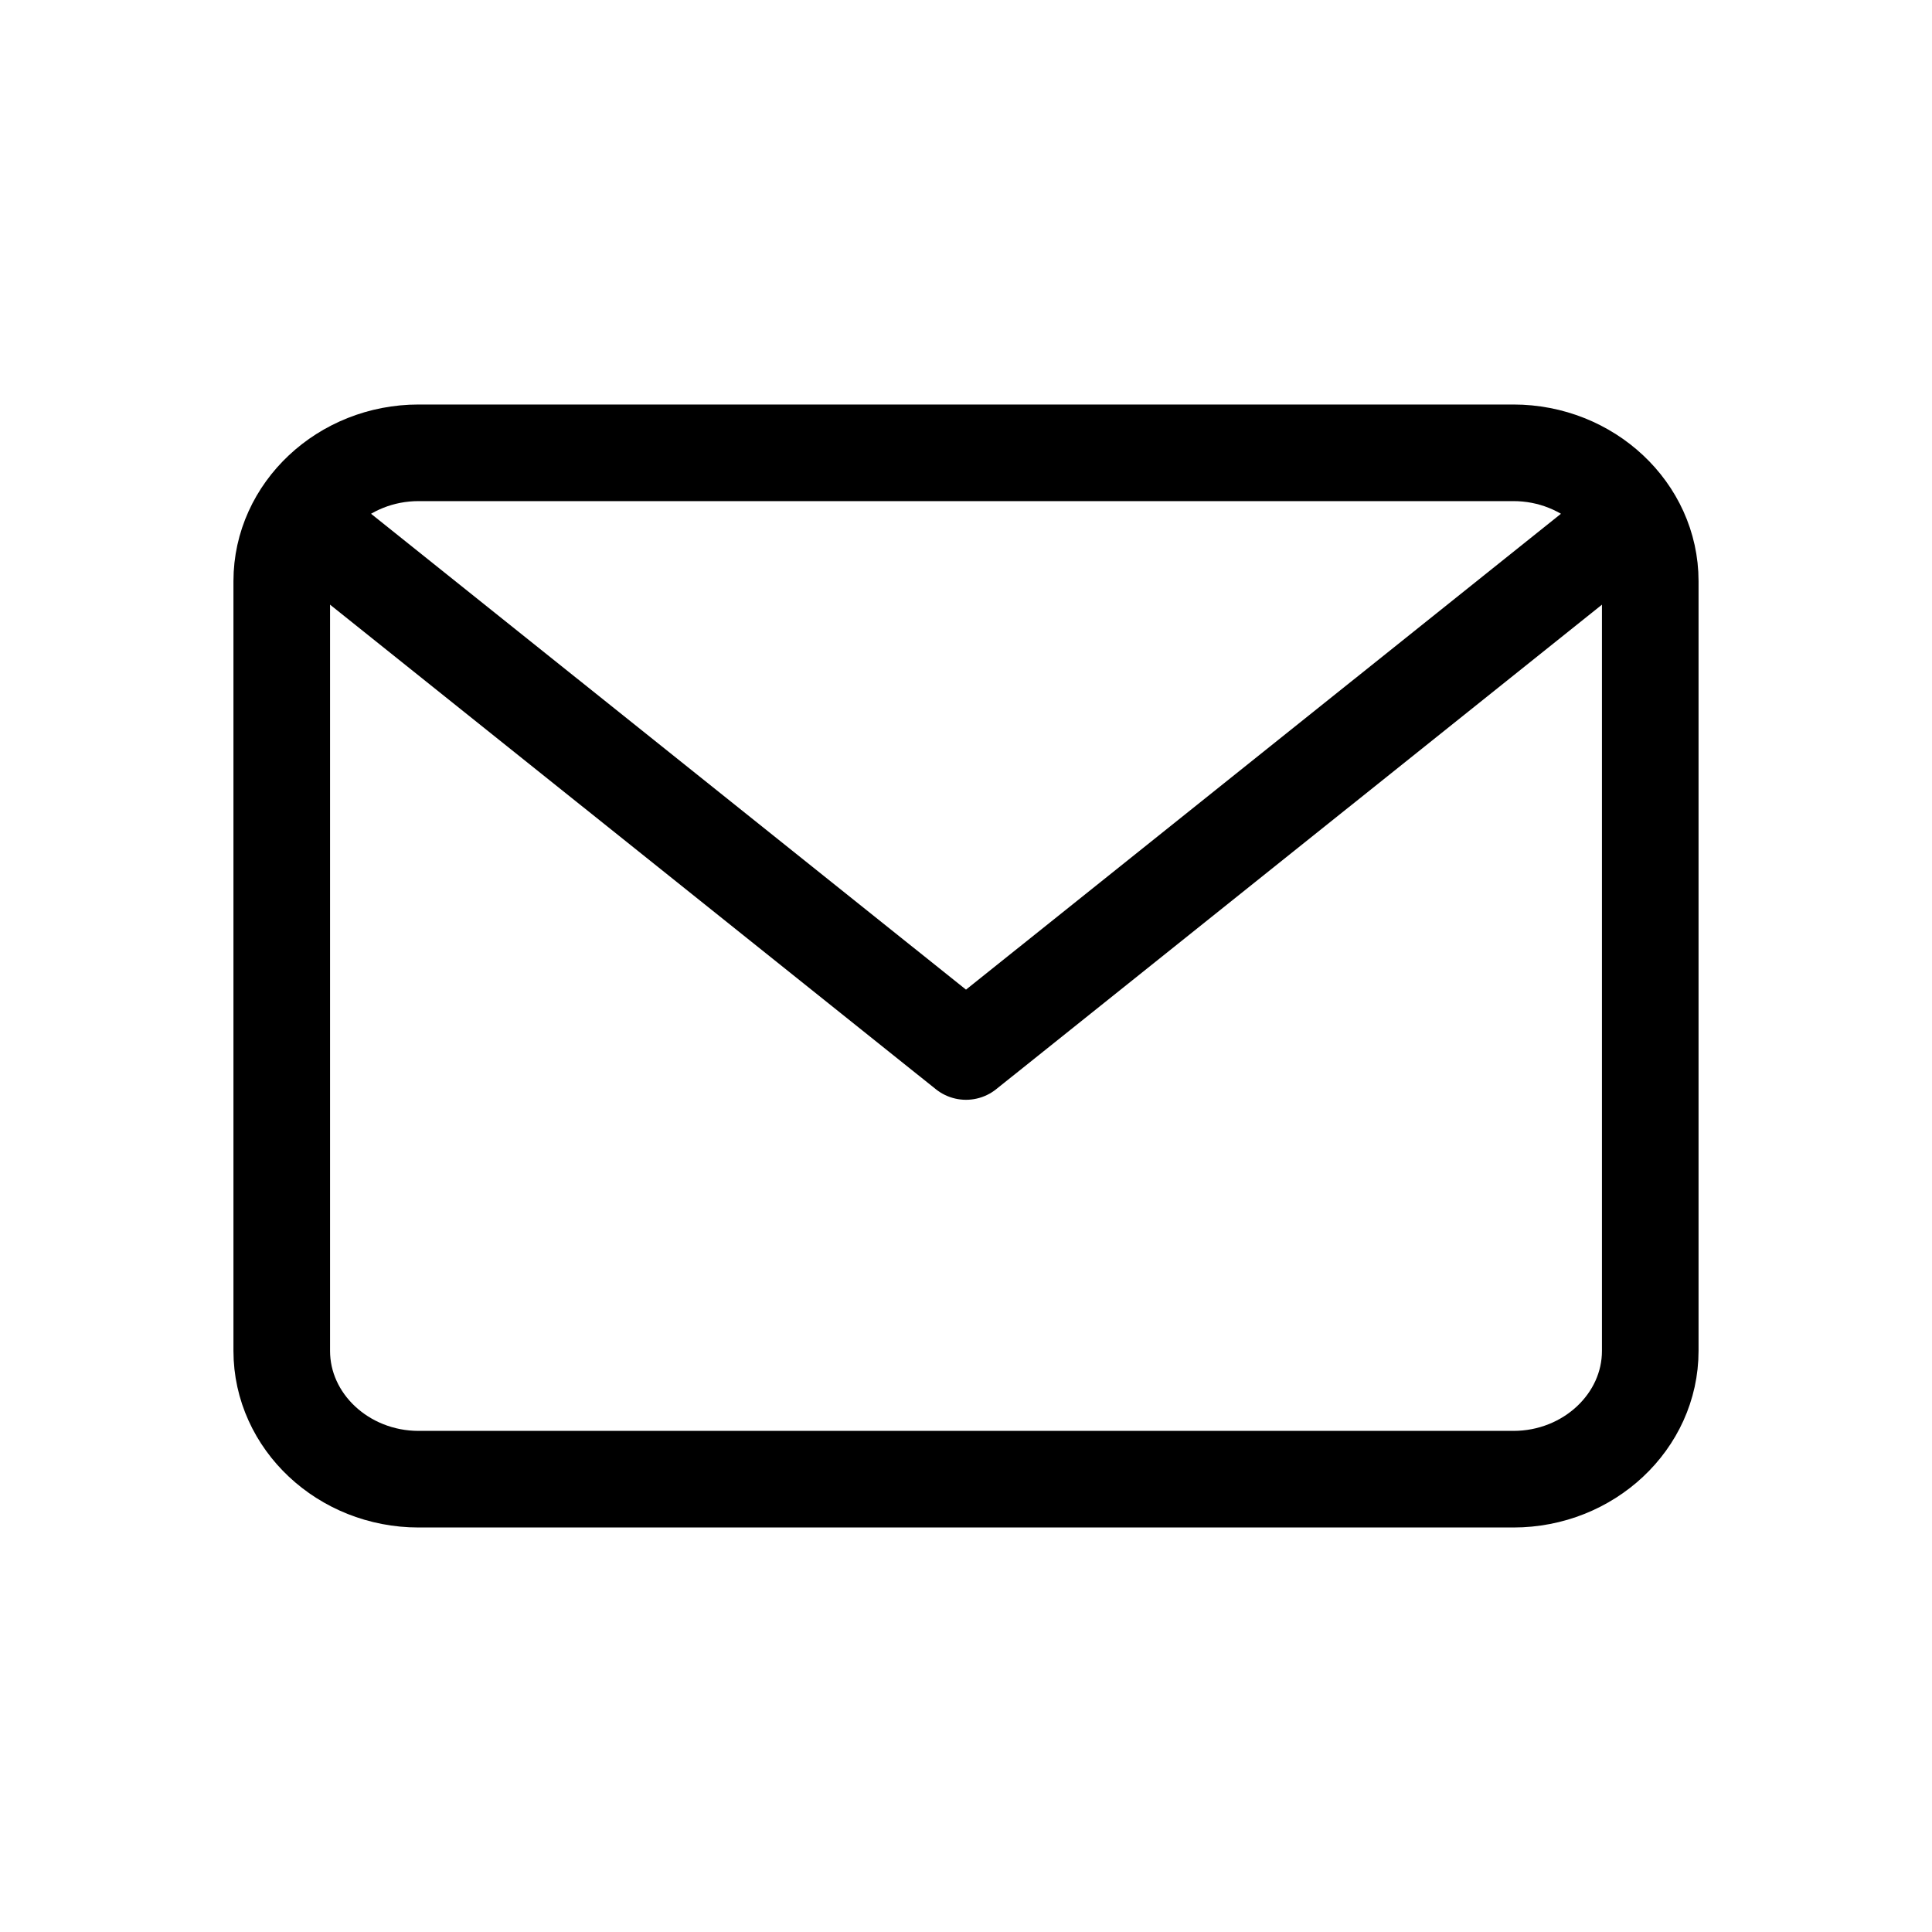
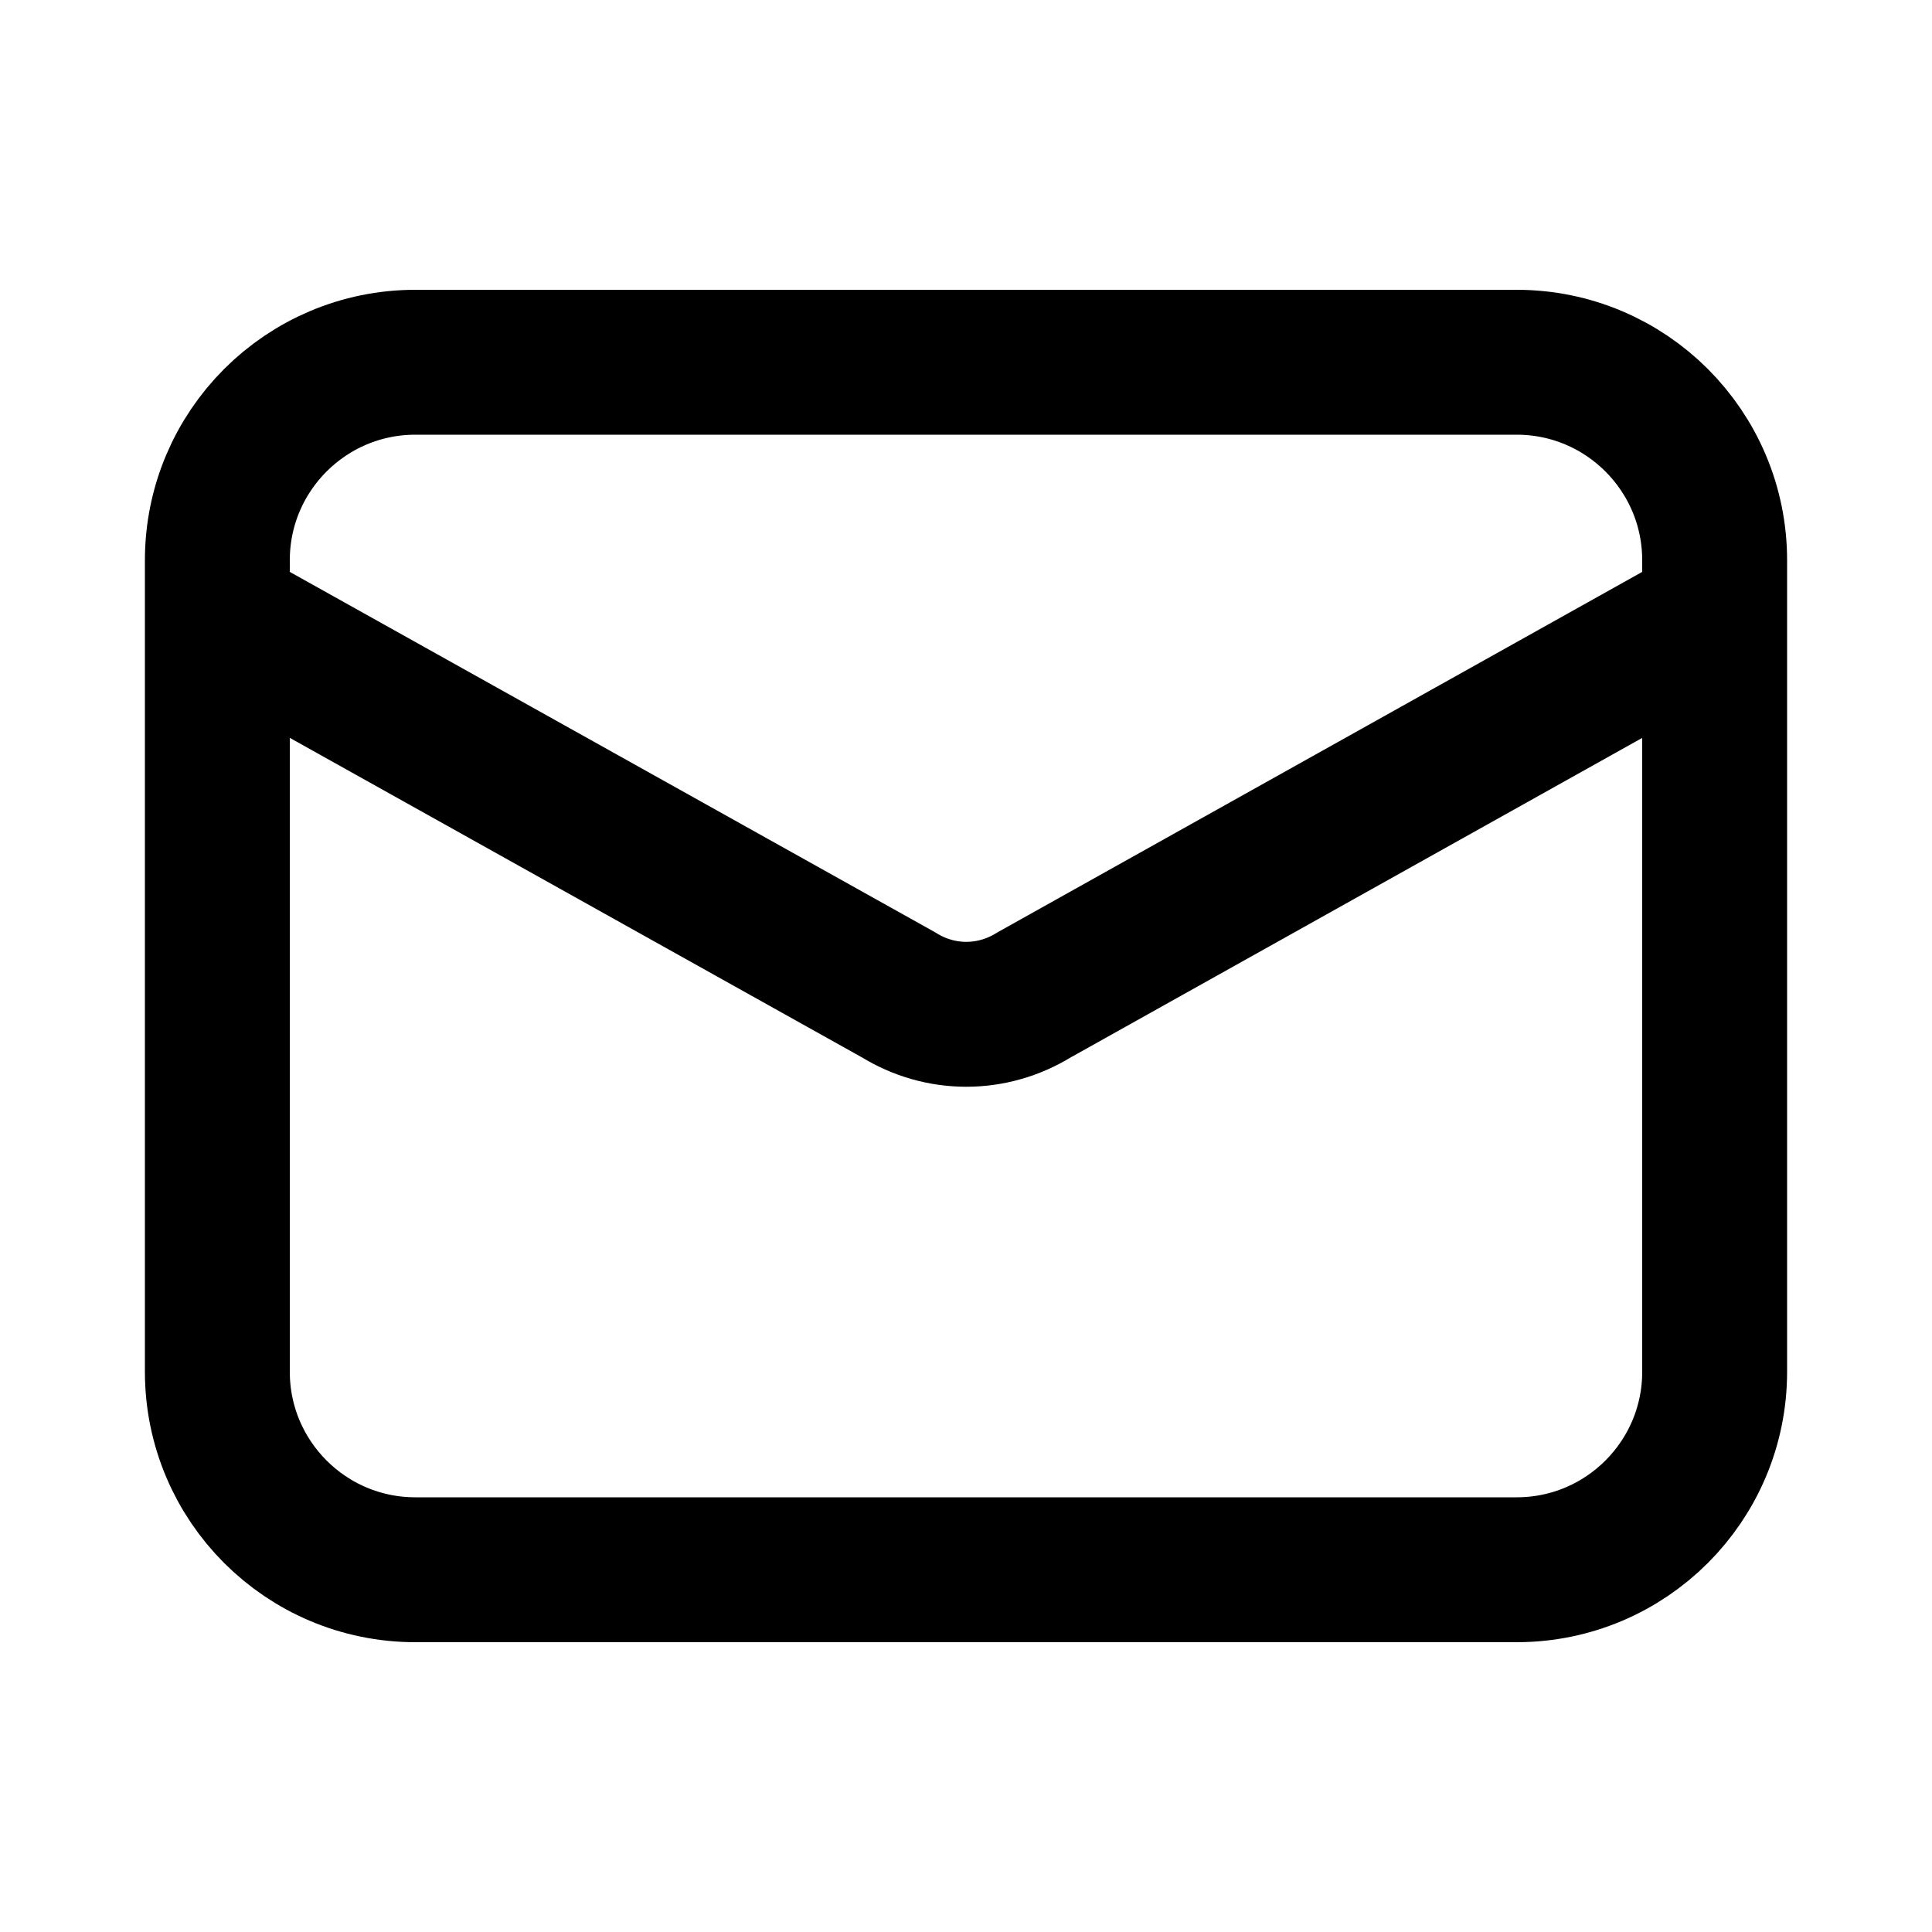
- <svg xmlns="http://www.w3.org/2000/svg" width="24" height="24" viewBox="0 0 24 24" fill="none">
-   <path d="M5.2 5.625H18.8C19.735 5.625 20.5 6.342 20.5 7.219V16.781C20.5 17.658 19.735 18.375 18.8 18.375H5.2C4.265 18.375 3.5 17.658 3.5 16.781V7.219C3.5 6.342 4.265 5.625 5.2 5.625Z" stroke="black" stroke-width="1.2" stroke-linecap="round" stroke-linejoin="round" />
-   <path d="M19.969 6.688L12 13.062L4.031 6.688" stroke="black" stroke-width="1.2" stroke-linecap="round" stroke-linejoin="round" />
+ <svg xmlns="http://www.w3.org/2000/svg" width="20" height="20" viewBox="0 0 20 20" fill="none">
+   <rect x="2.25" y="3.75" width="15.5" height="12.5" rx="2.05" stroke="black" stroke-width="1.5" />
+   <path d="M17.5 6.5L10.703 10.3C10.49 10.431 10.249 10.5 10.003 10.5C9.757 10.5 9.516 10.431 9.304 10.3L2.5 6.5" stroke="black" stroke-width="1.5" stroke-linecap="round" stroke-linejoin="round" />
</svg>
